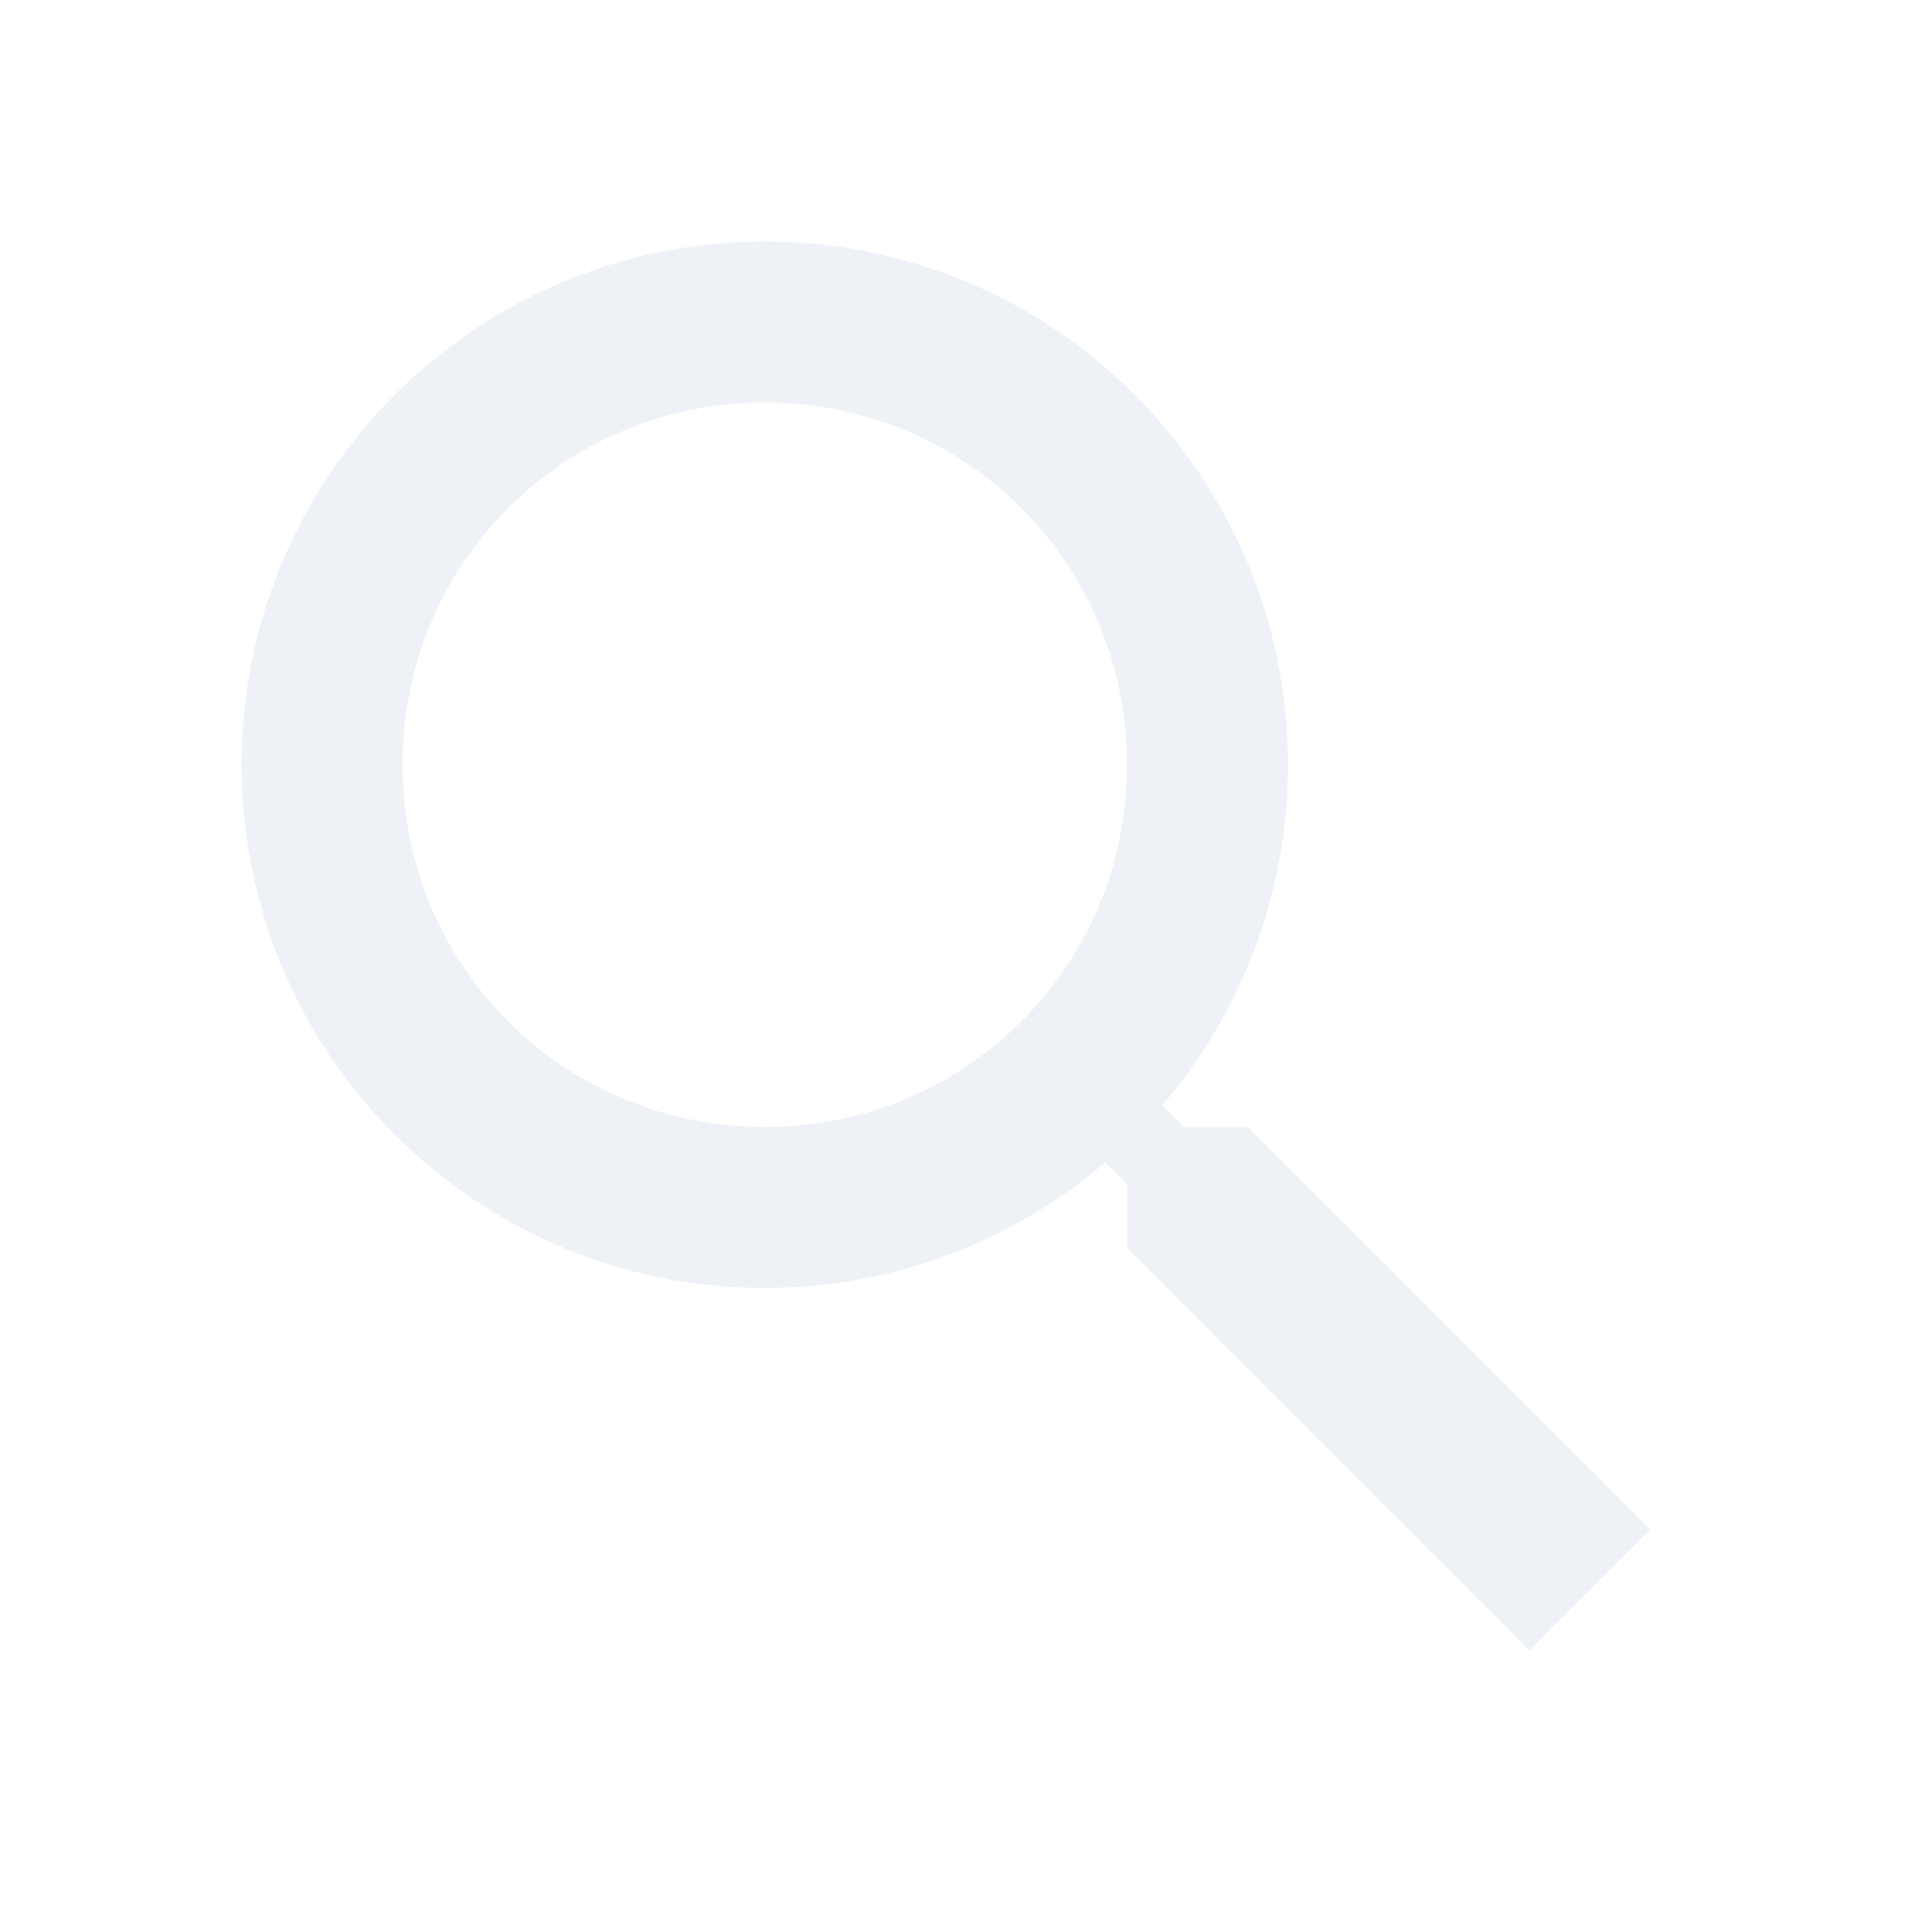
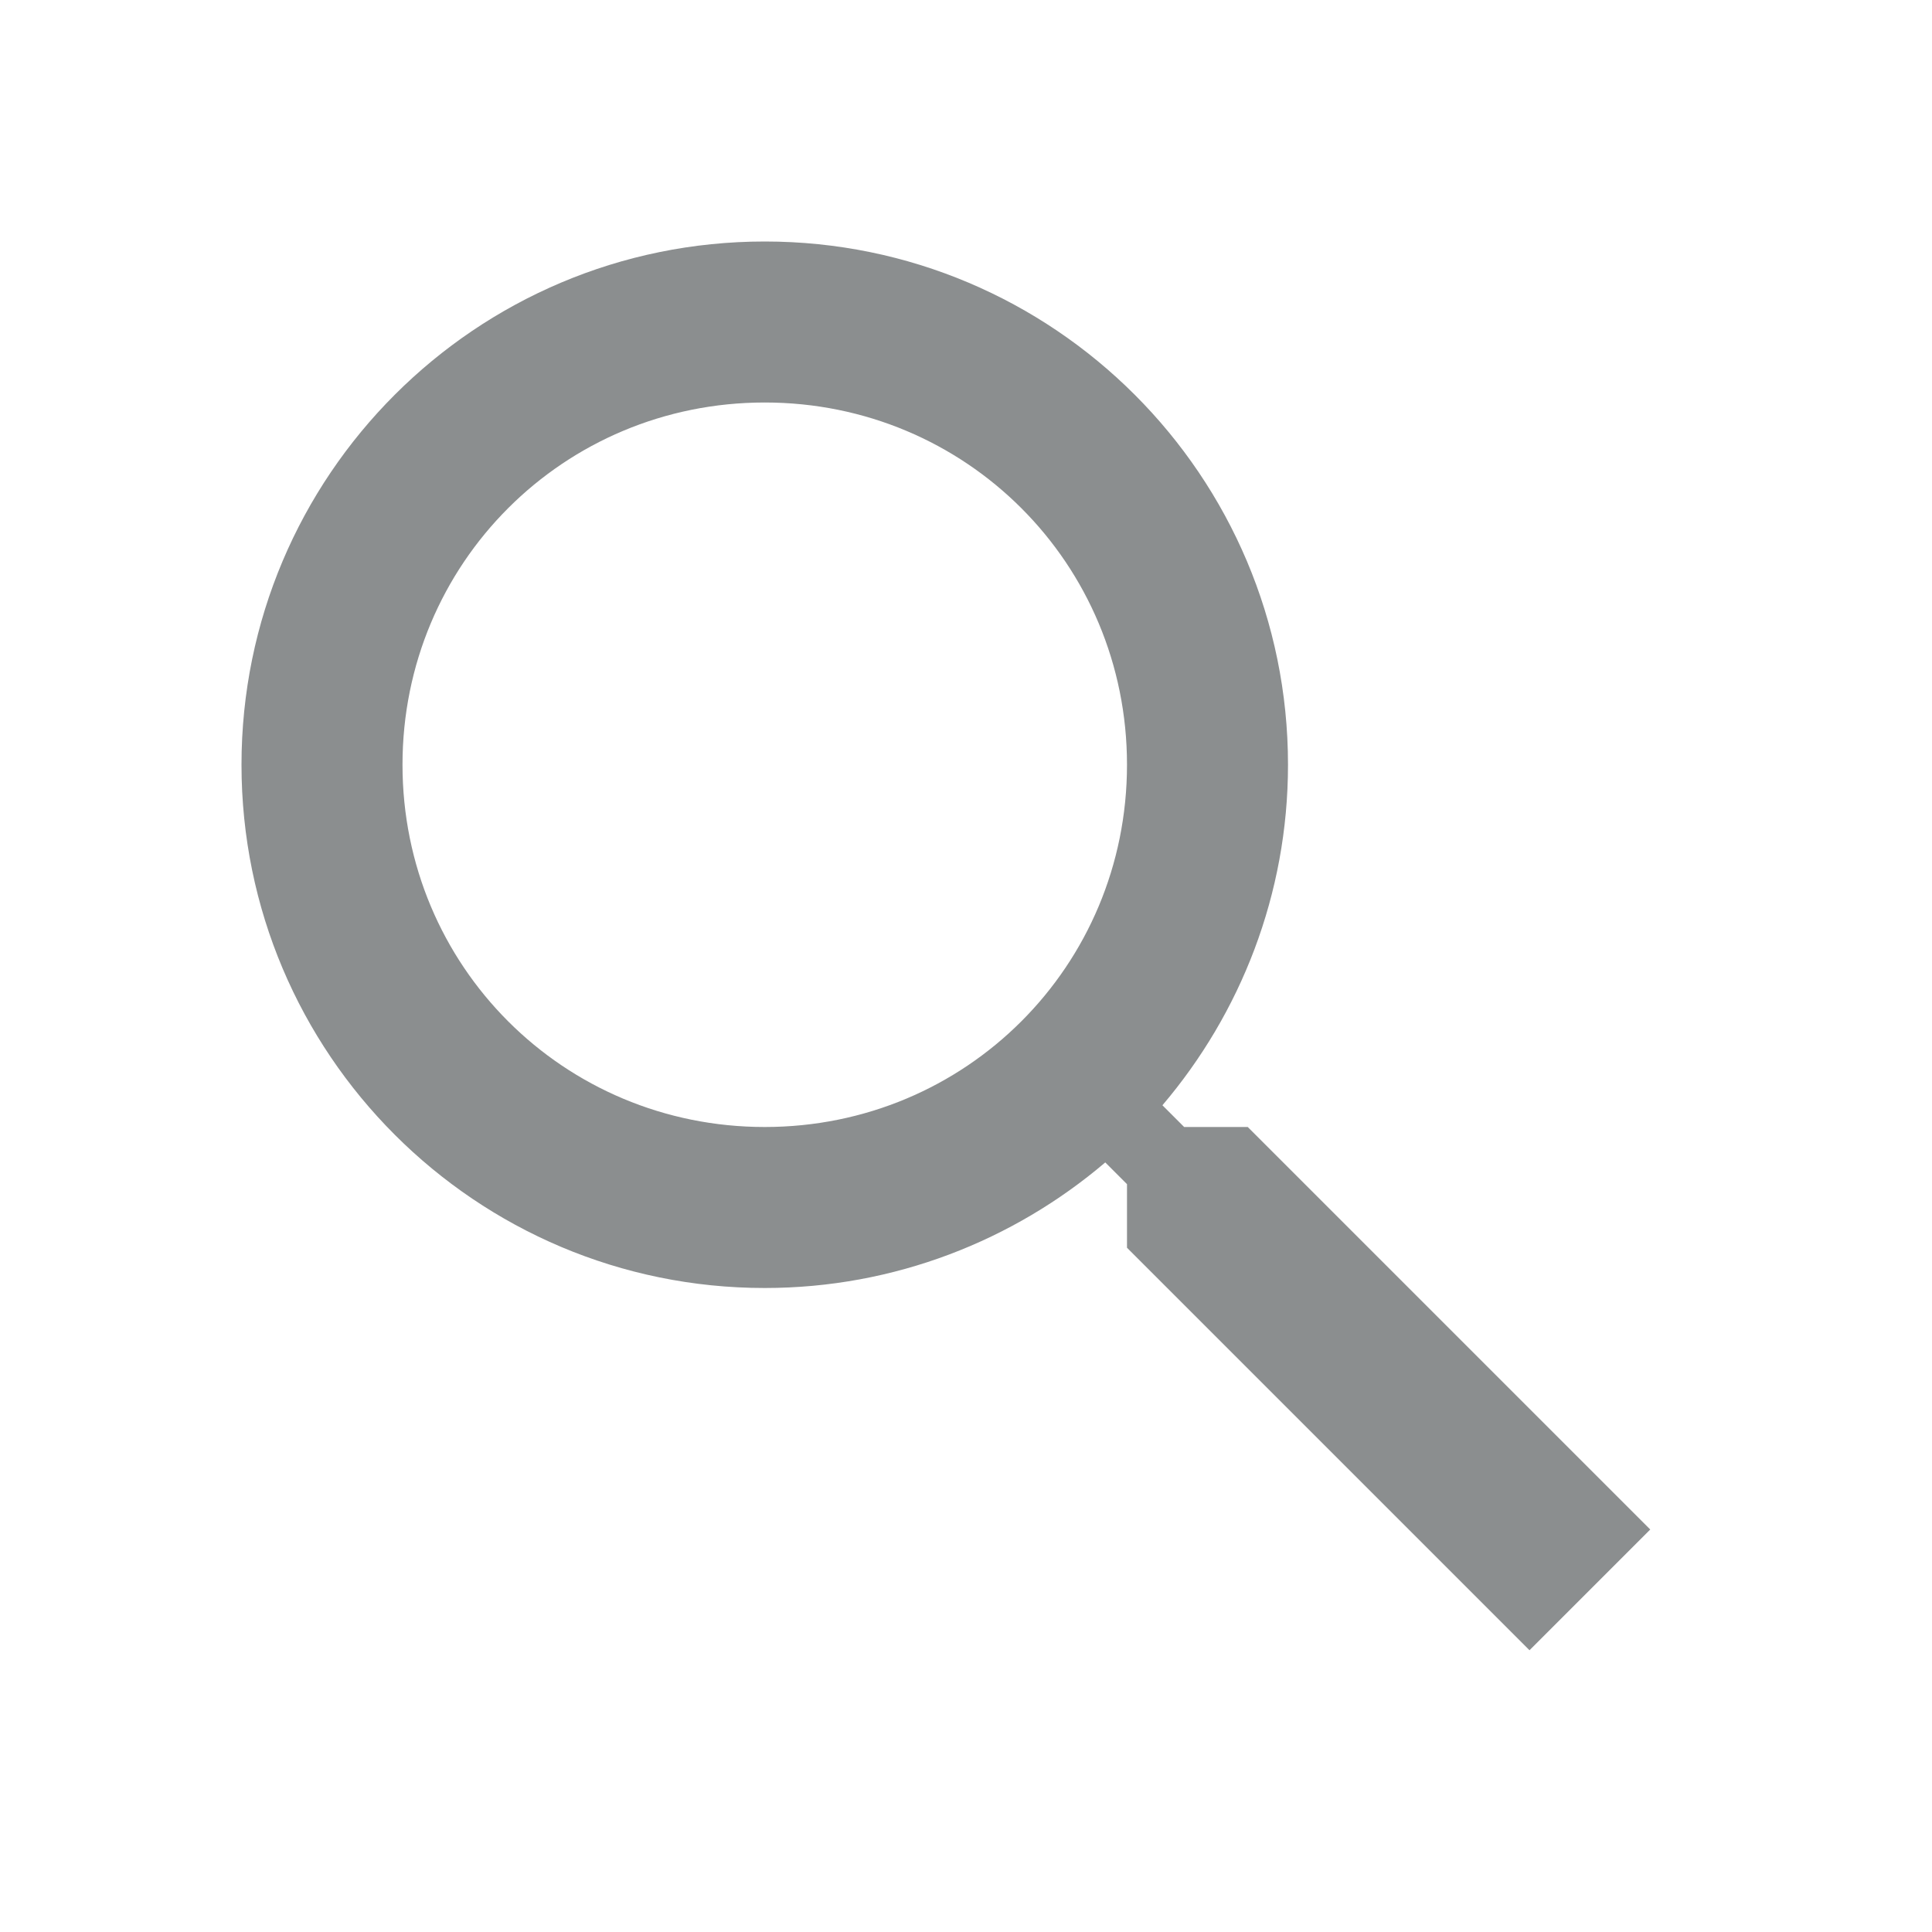
<svg xmlns="http://www.w3.org/2000/svg" viewBox="0 0 24 24">
-   <path fill="#e2e8f098" d="M9.5,3A6.5,6.5 0 0,1 16,9.5C16,11.11 15.41,12.59 14.44,13.73L14.71,14H15.5L20.5,19L19,20.5L14,15.5V14.71L13.73,14.44C12.59,15.41 11.11,16 9.5,16A6.5,6.5 0 0,1 3,9.5A6.5,6.5 0 0,1 9.5,3M9.5,5C7,5 5,7 5,9.5C5,12 7,14 9.5,14C12,14 14,12 14,9.5C14,7 12,5 9.5,5Z" />
+   <path fill="#8b8e8f" d="M9.5,3A6.5,6.5 0 0,1 16,9.5C16,11.11 15.41,12.59 14.44,13.73L14.71,14H15.5L20.5,19L19,20.5L14,15.5V14.71L13.73,14.44C12.59,15.41 11.11,16 9.5,16A6.5,6.5 0 0,1 3,9.5A6.5,6.5 0 0,1 9.5,3M9.5,5C7,5 5,7 5,9.5C5,12 7,14 9.5,14C12,14 14,12 14,9.5C14,7 12,5 9.5,5Z" />
</svg>
